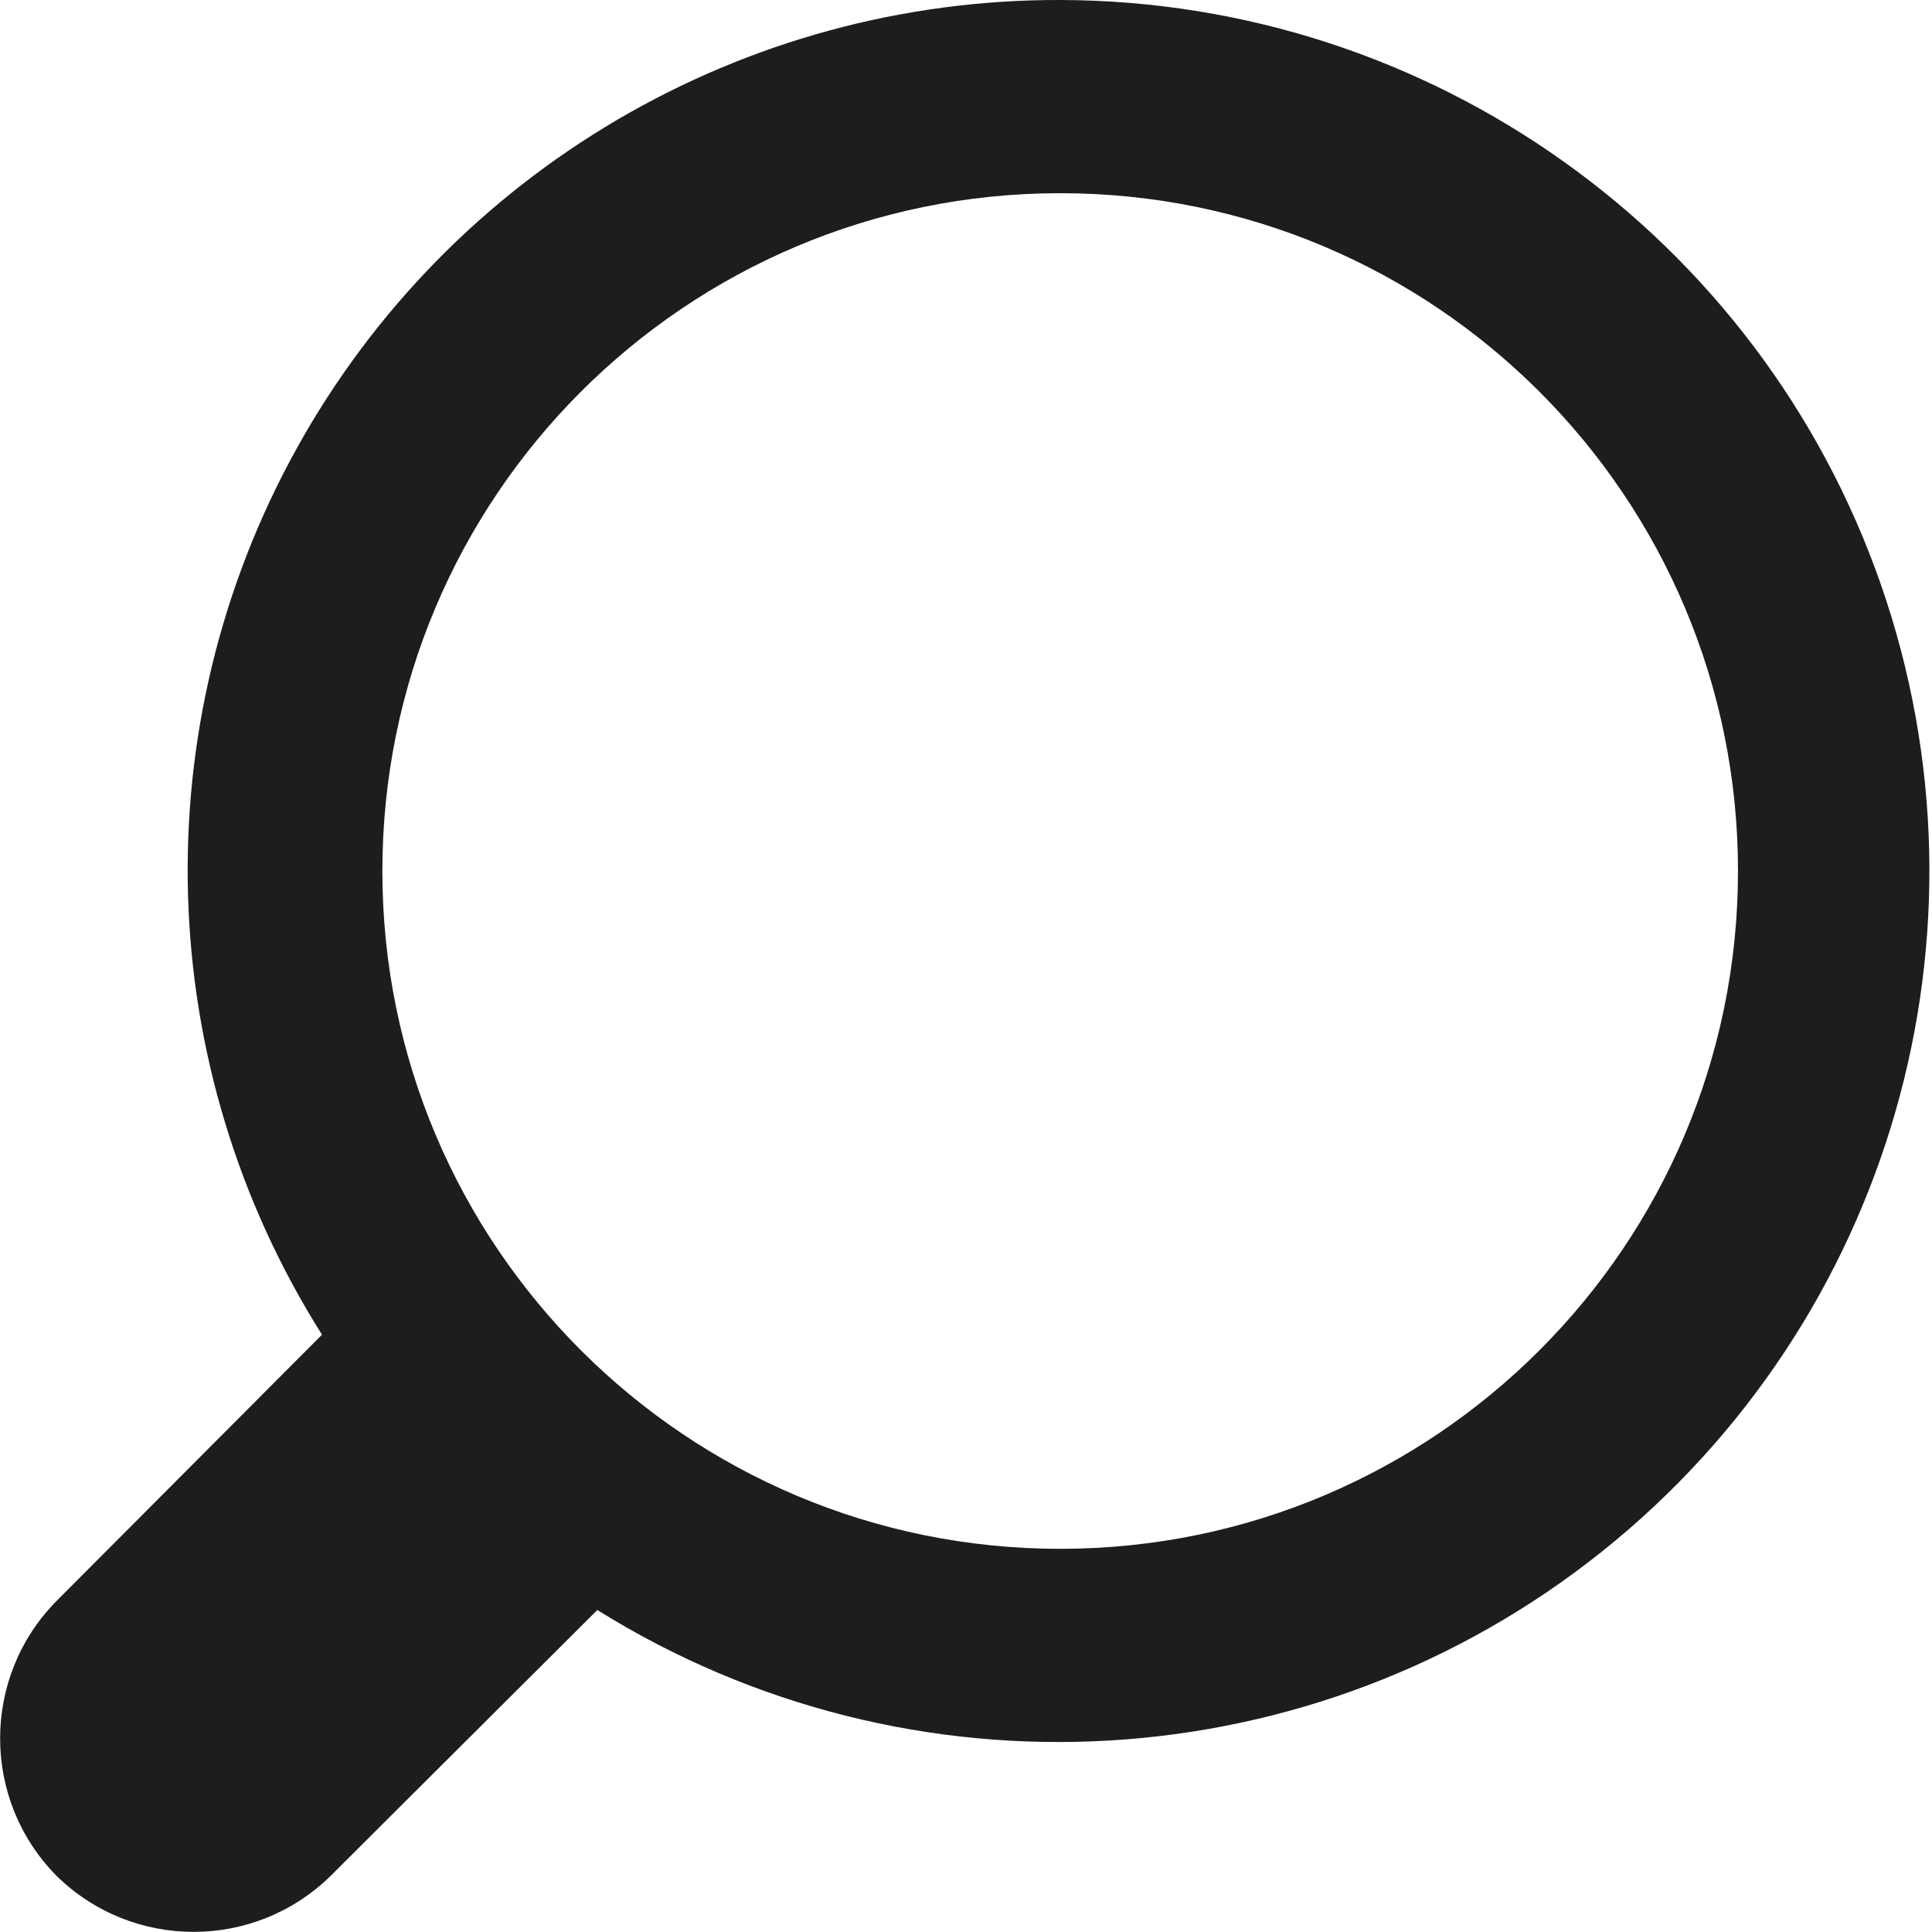
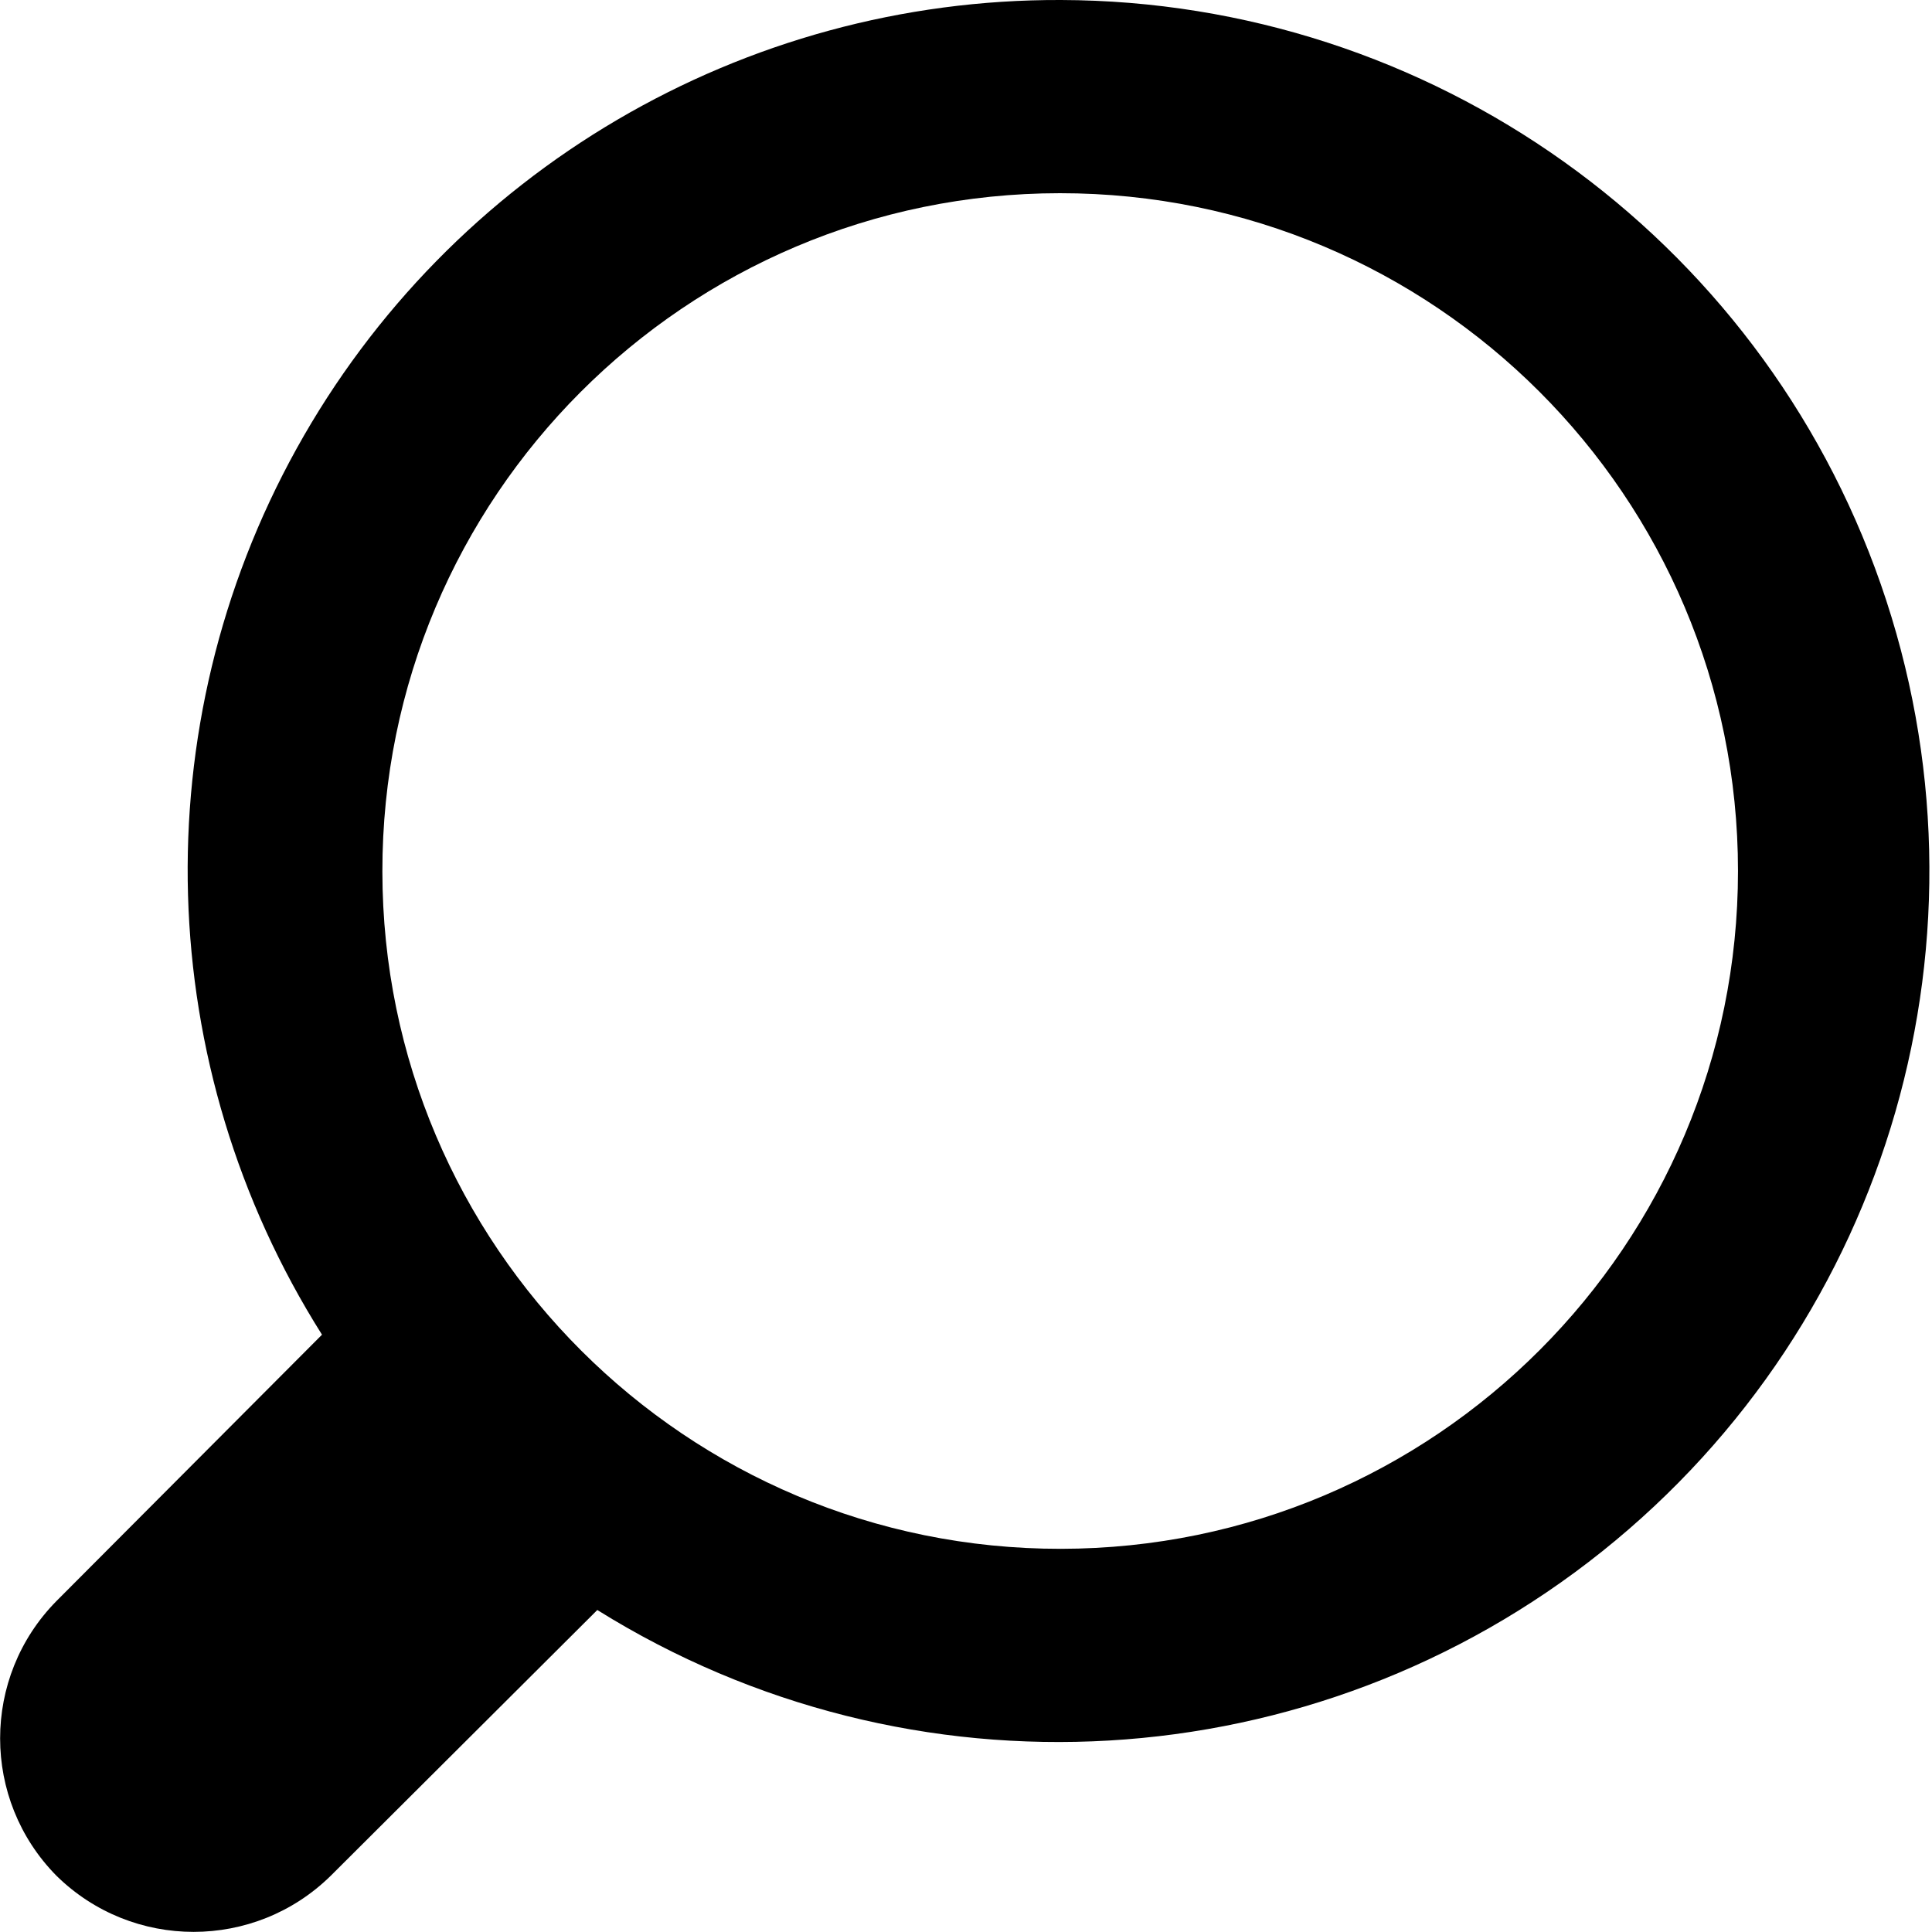
<svg xmlns="http://www.w3.org/2000/svg" viewBox="0 0 24 24">
  <defs>
-     <style>.transparent{opacity:0;}.cls-22{fill:#1d1d1b;}</style>
+     <style>.transparent{opacity:0;}</style>
  </defs>
  <g id="Calque_2" data-name="Calque 2">
    <g id="Calque_1-2" data-name="Calque 1">
      <rect class="transparent" width="24" height="24" />
-       <path id="PICTO_SEARCH-2" data-name="PICTO SEARCH-2" class="cls-22" d="M13.18,0A10.81,10.81,0,0,0,4,16.58L.7,19.89a2.43,2.43,0,0,0,0,3.41,2.43,2.43,0,0,0,3.41,0L7.42,20A10.82,10.82,0,1,0,13.18,0Zm0,19.24a8.42,8.42,0,1,1,8.41-8.42h0A8.42,8.42,0,0,1,13.18,19.24Z" />
+       <path id="PICTO_SEARCH-2" data-name="PICTO SEARCH-2" d="M13.18,0A10.81,10.81,0,0,0,4,16.58L.7,19.89a2.43,2.43,0,0,0,0,3.41,2.43,2.43,0,0,0,3.41,0L7.42,20A10.82,10.82,0,1,0,13.18,0Zm0,19.24a8.42,8.42,0,1,1,8.41-8.42h0A8.42,8.42,0,0,1,13.18,19.24Z" />
    </g>
  </g>
</svg>
